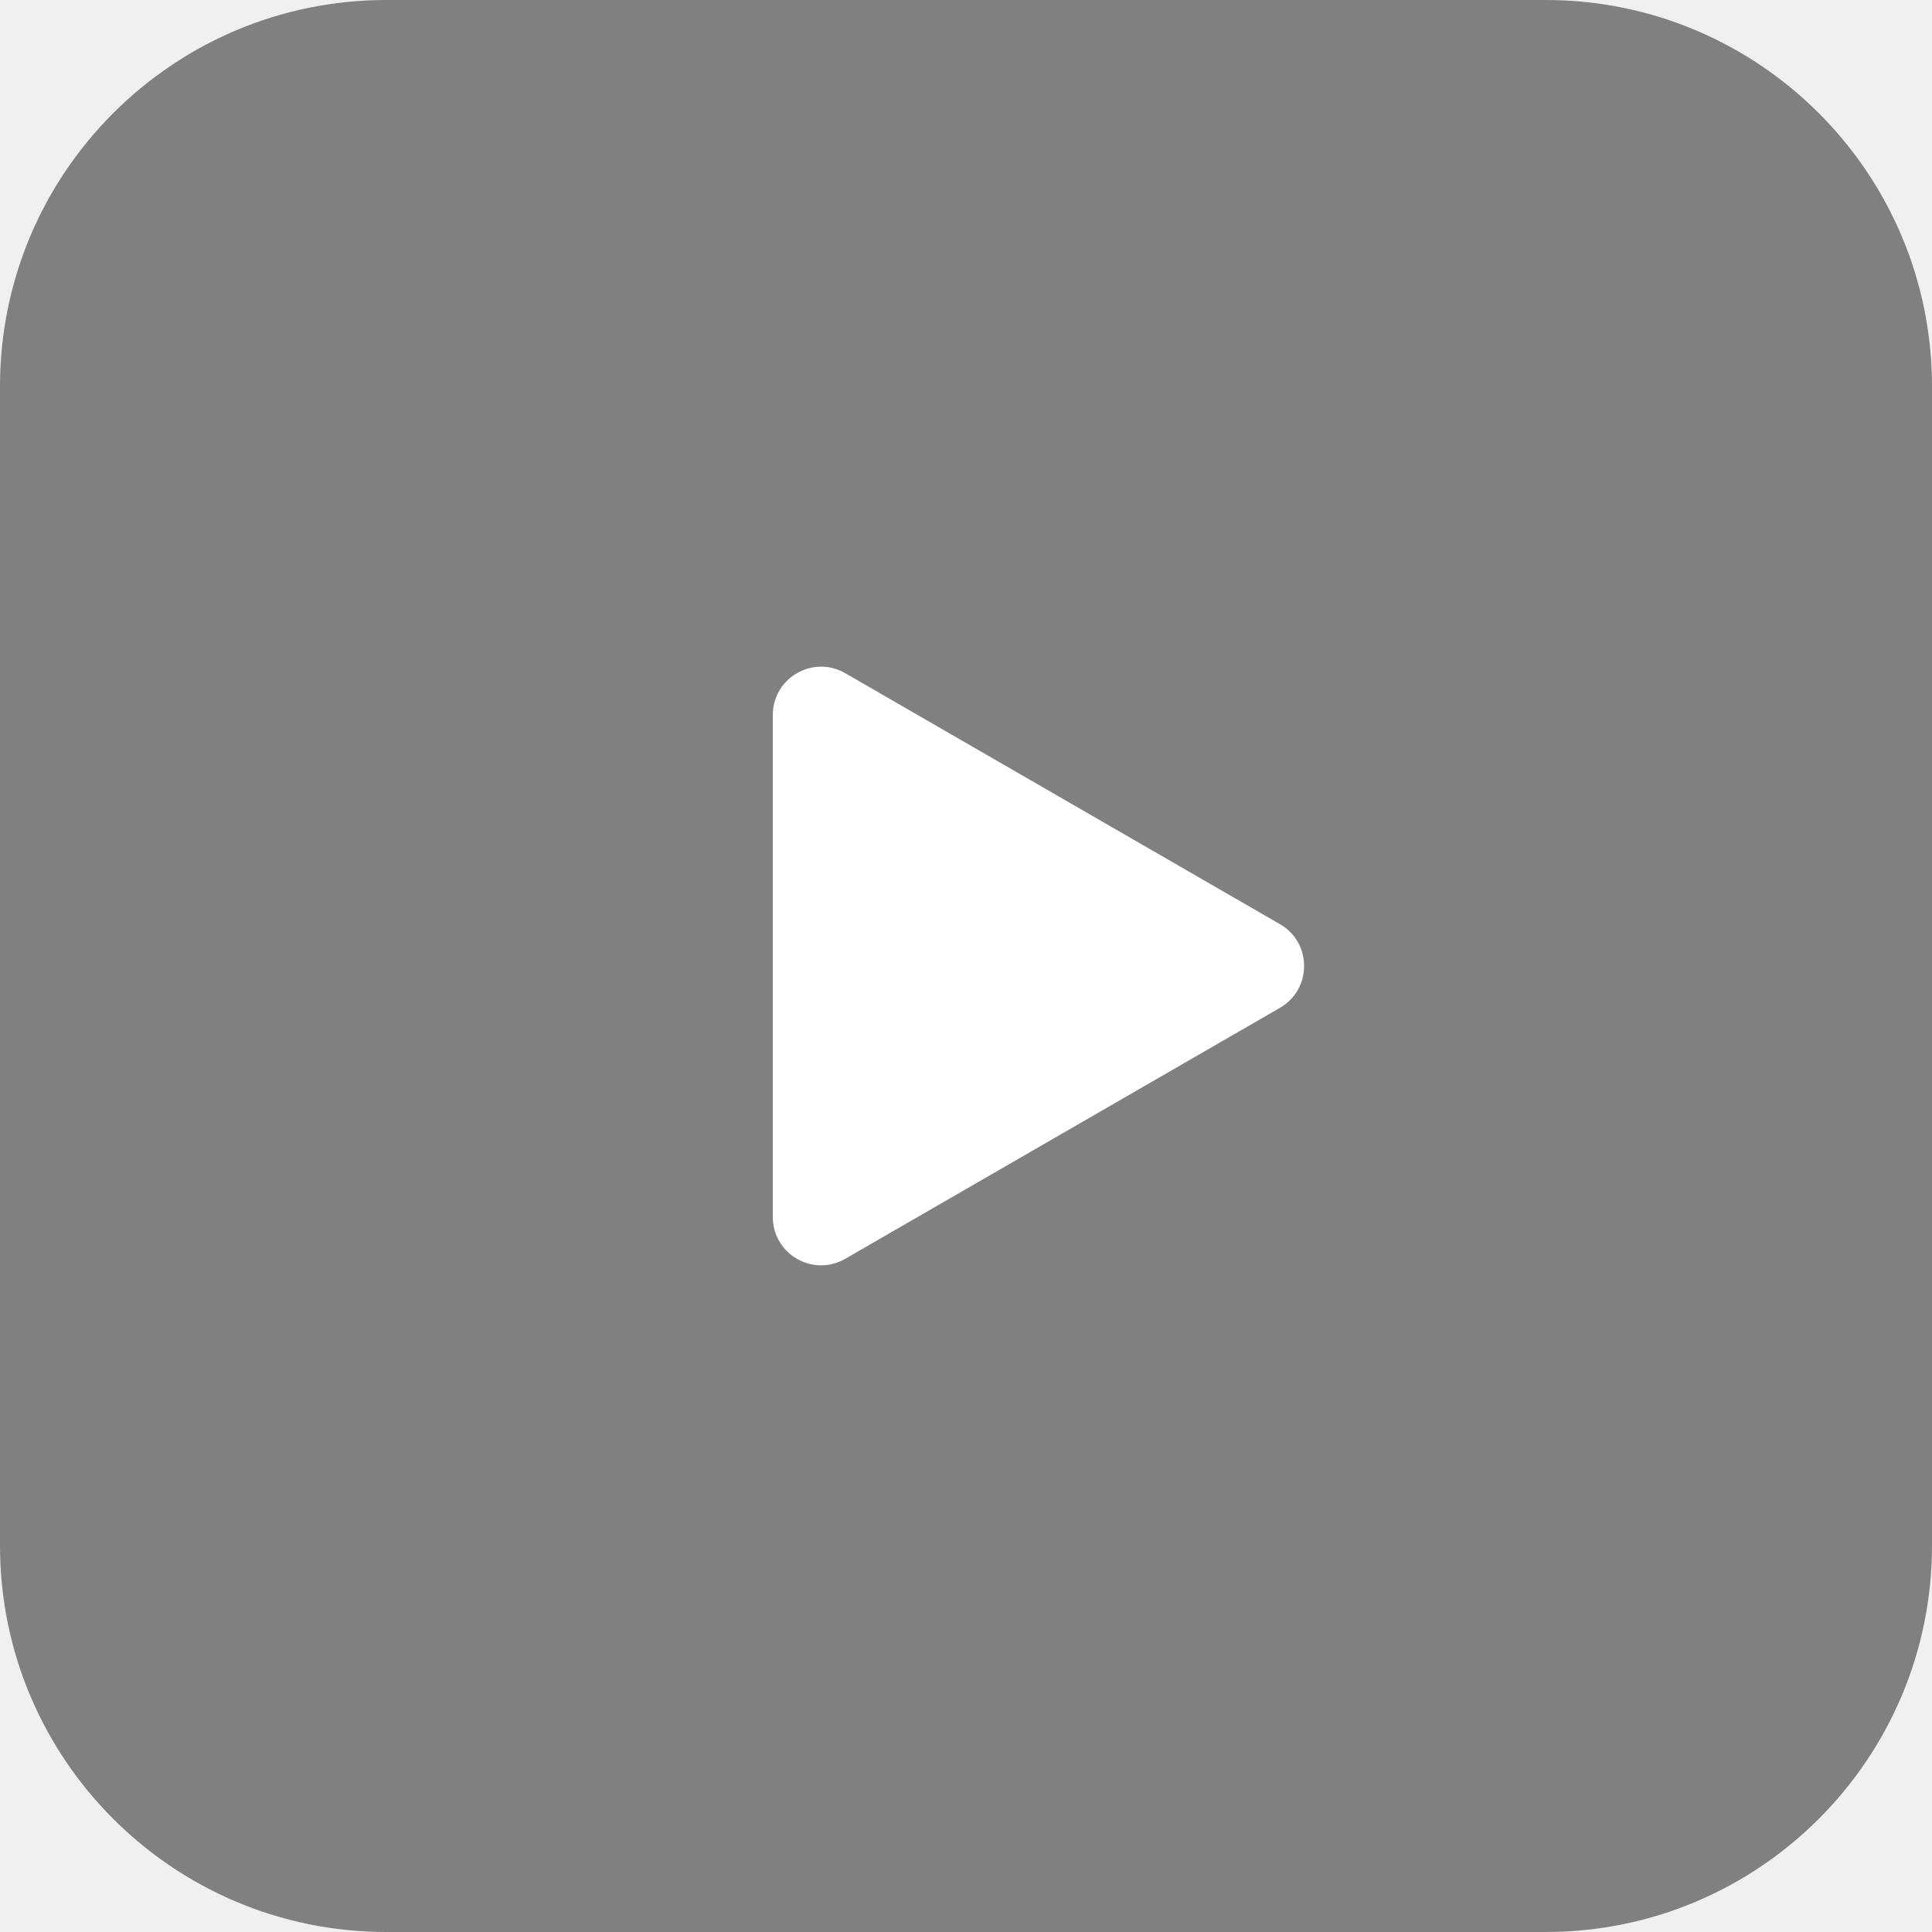
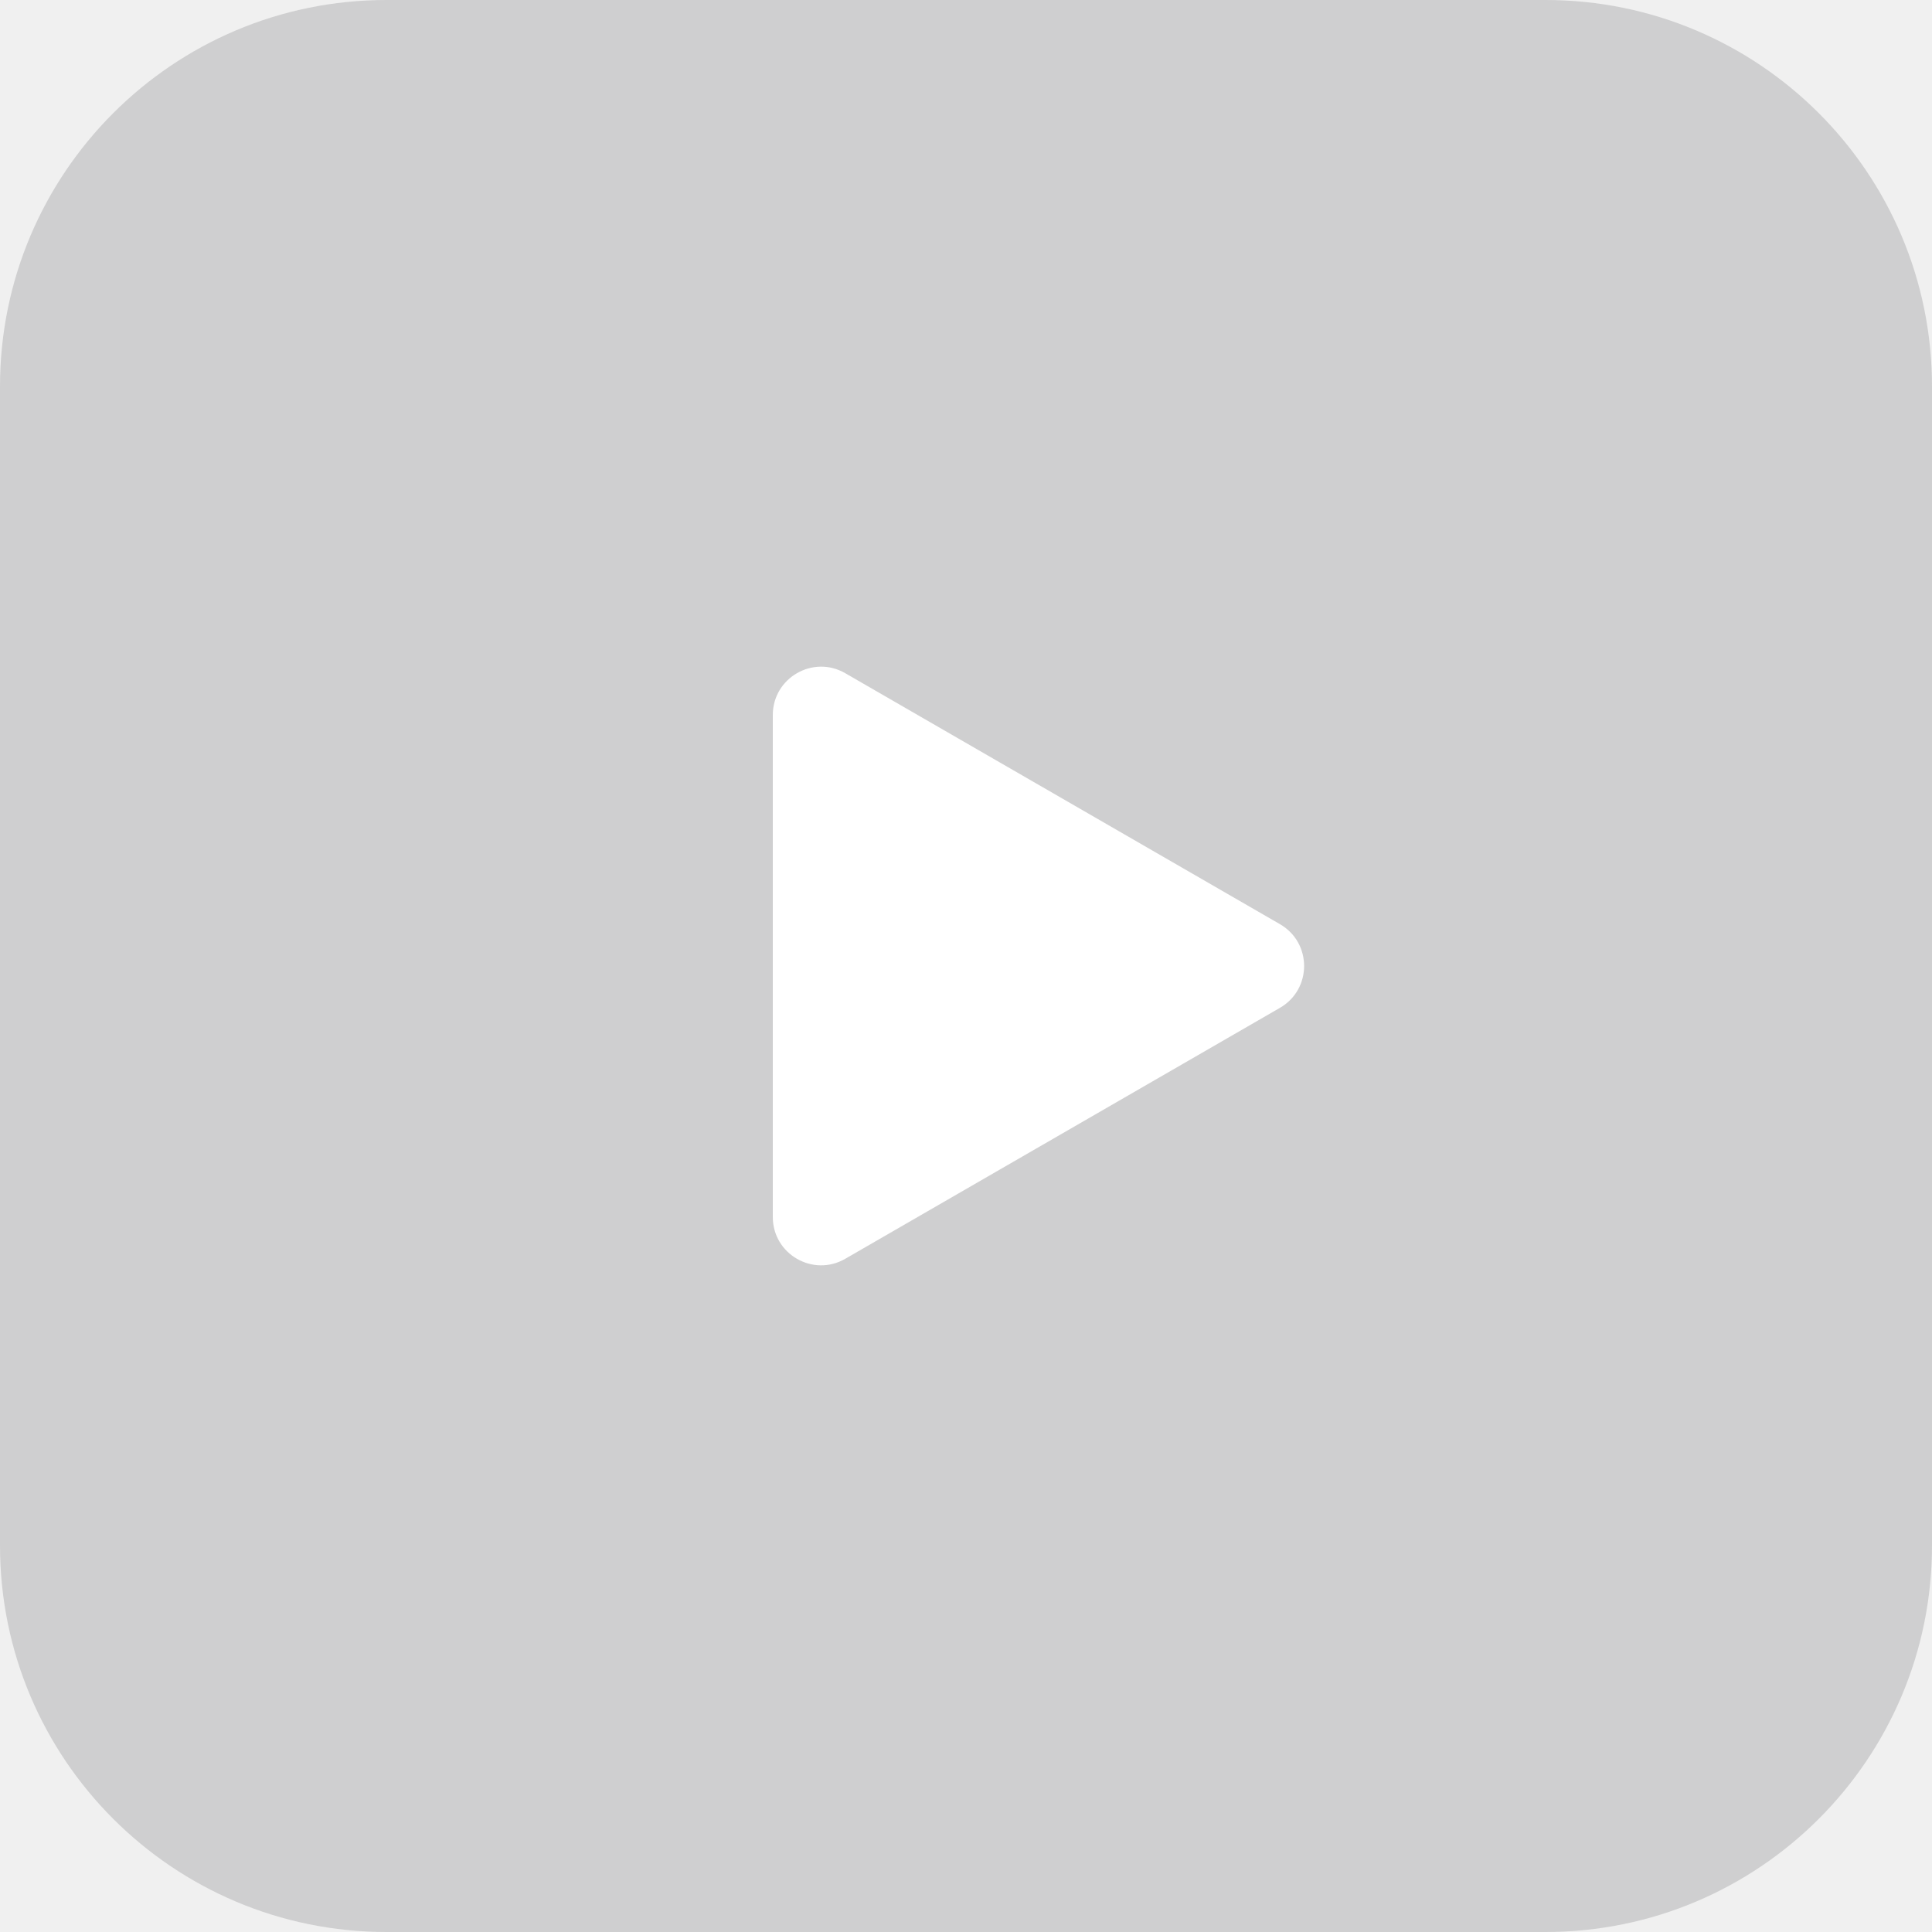
<svg xmlns="http://www.w3.org/2000/svg" fill="none" height="40" viewBox="0 0 40 40" width="40">
-   <rect fill="grey" height="40" rx="8" width="40" />
+   <rect fill="#CFCFD0" height="40" rx="8" width="40" />
  <path d="M26.5 19.134C27.167 19.519 27.167 20.481 26.5 20.866L17.5 26.062C16.833 26.447 16 25.966 16 25.196L16 14.804C16 14.034 16.833 13.553 17.5 13.938L26.5 19.134Z" fill="white" />
</svg>
